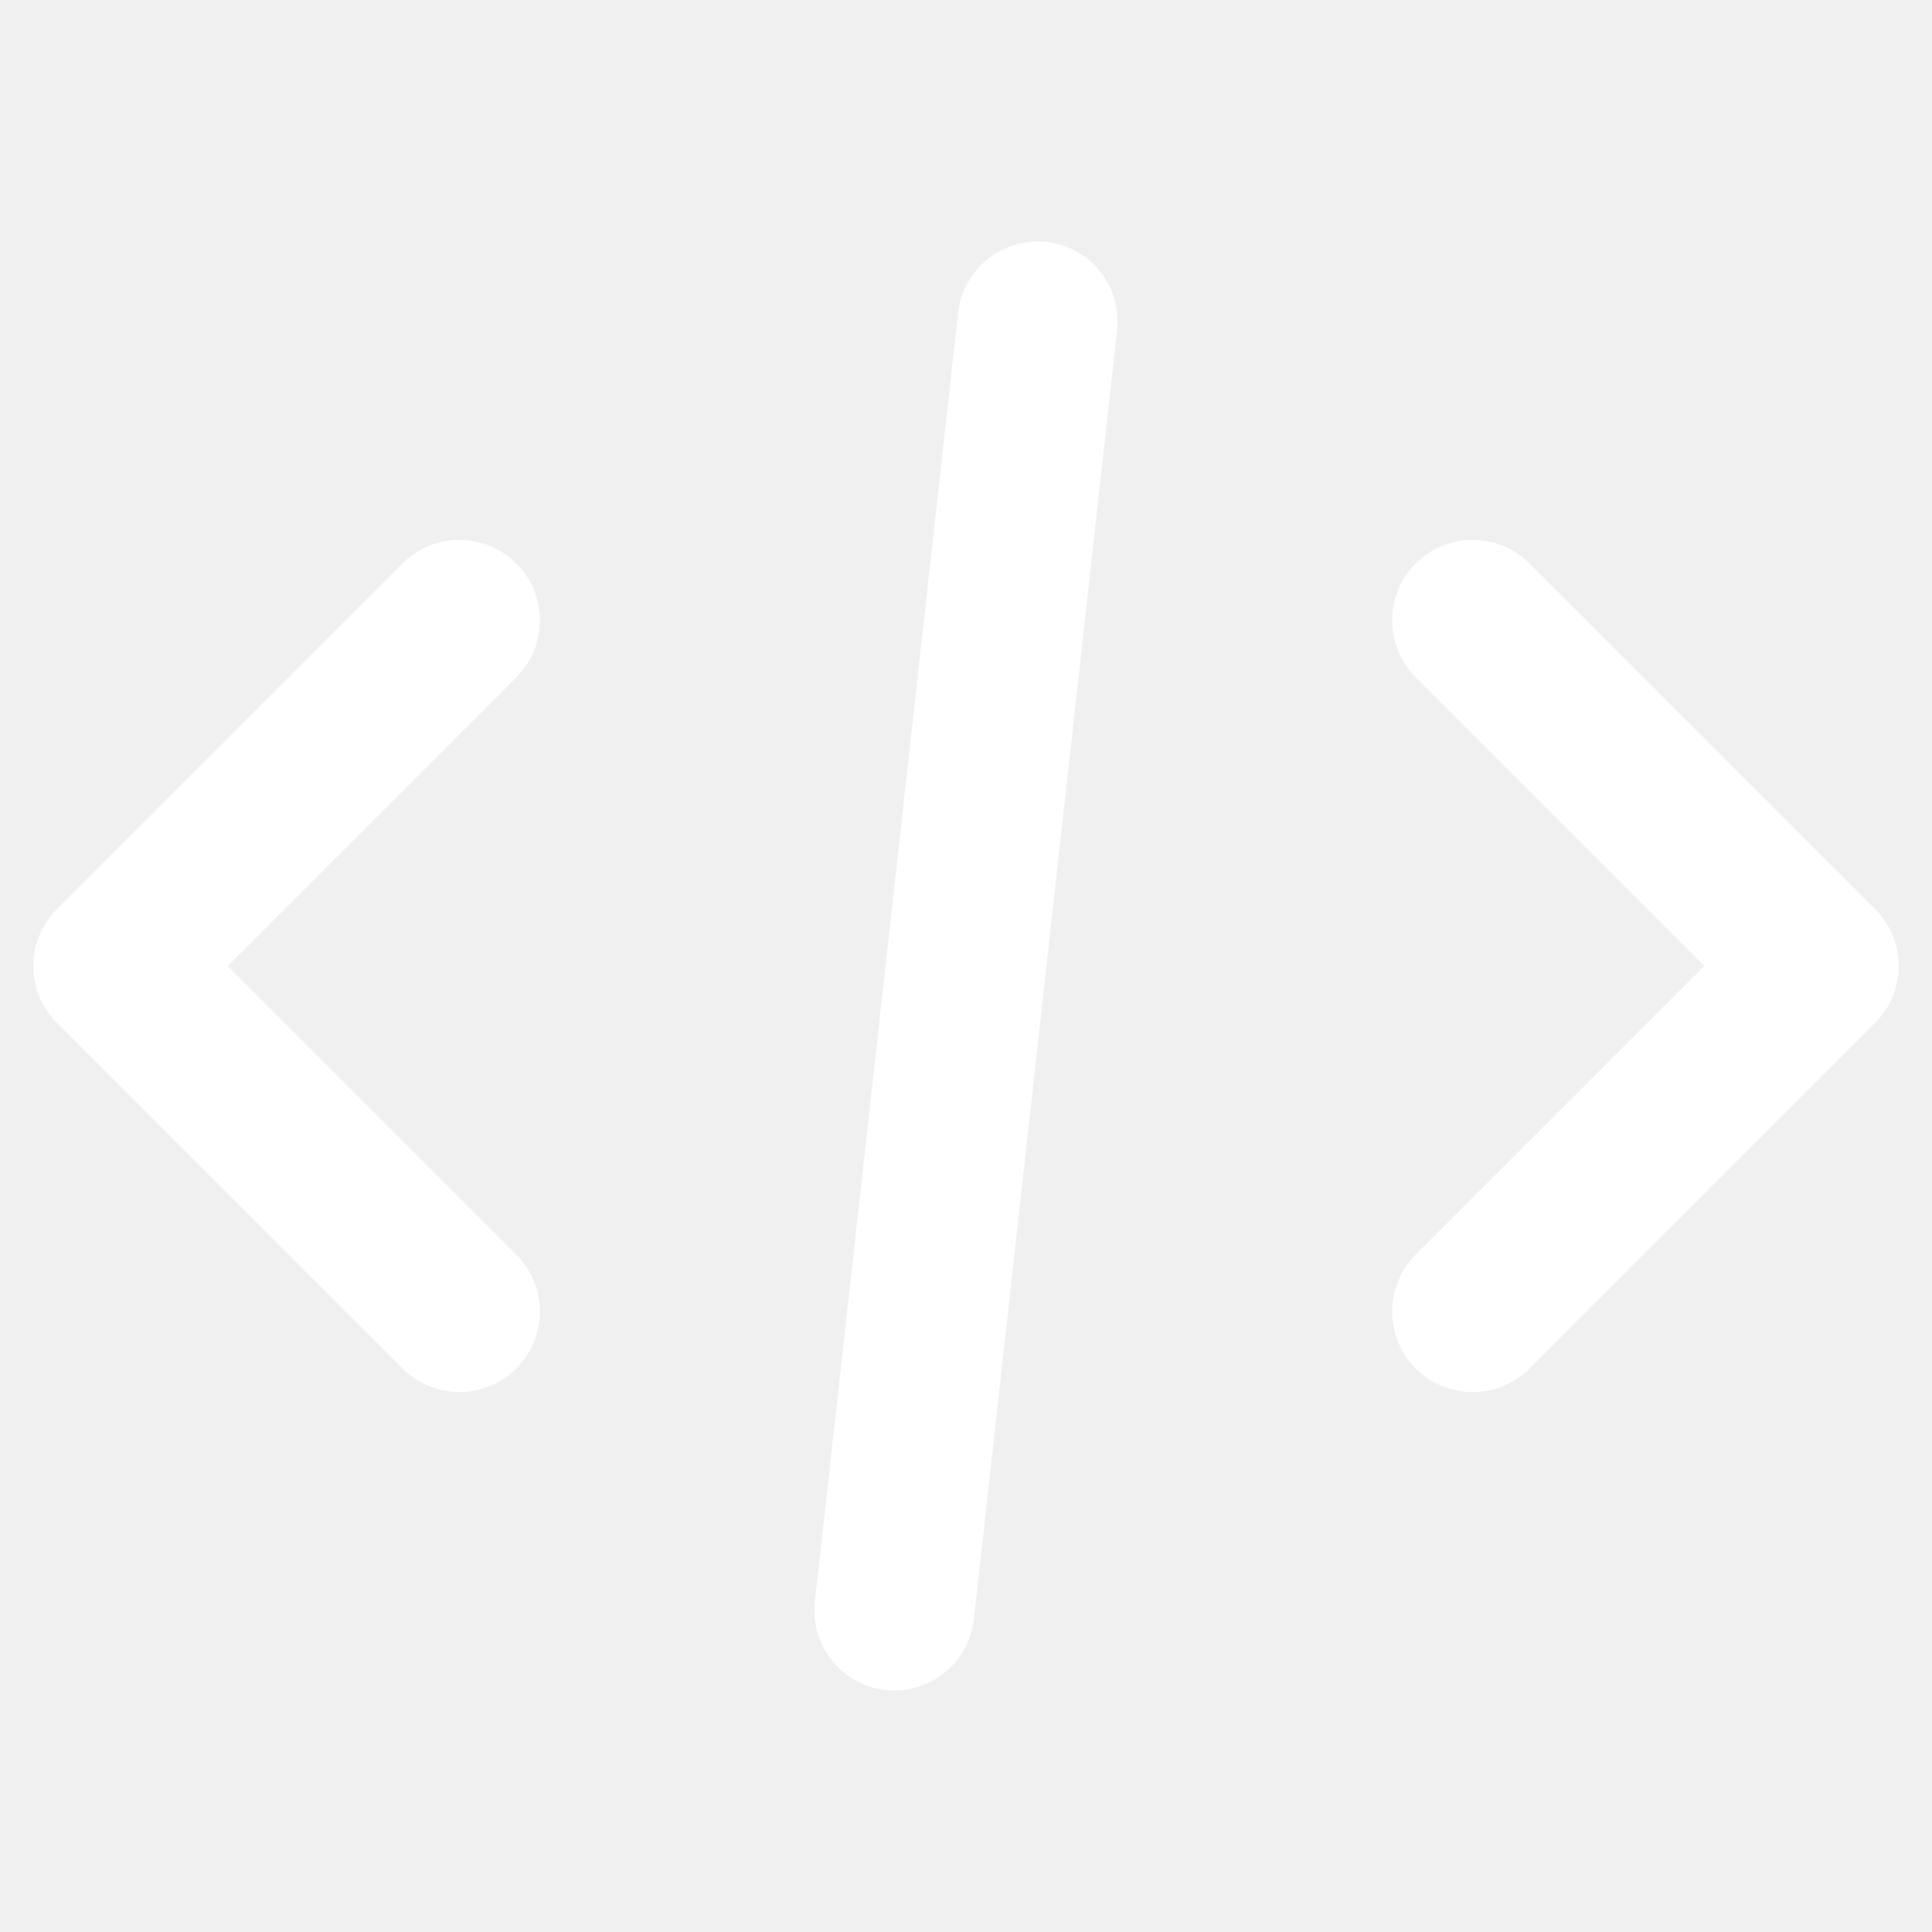
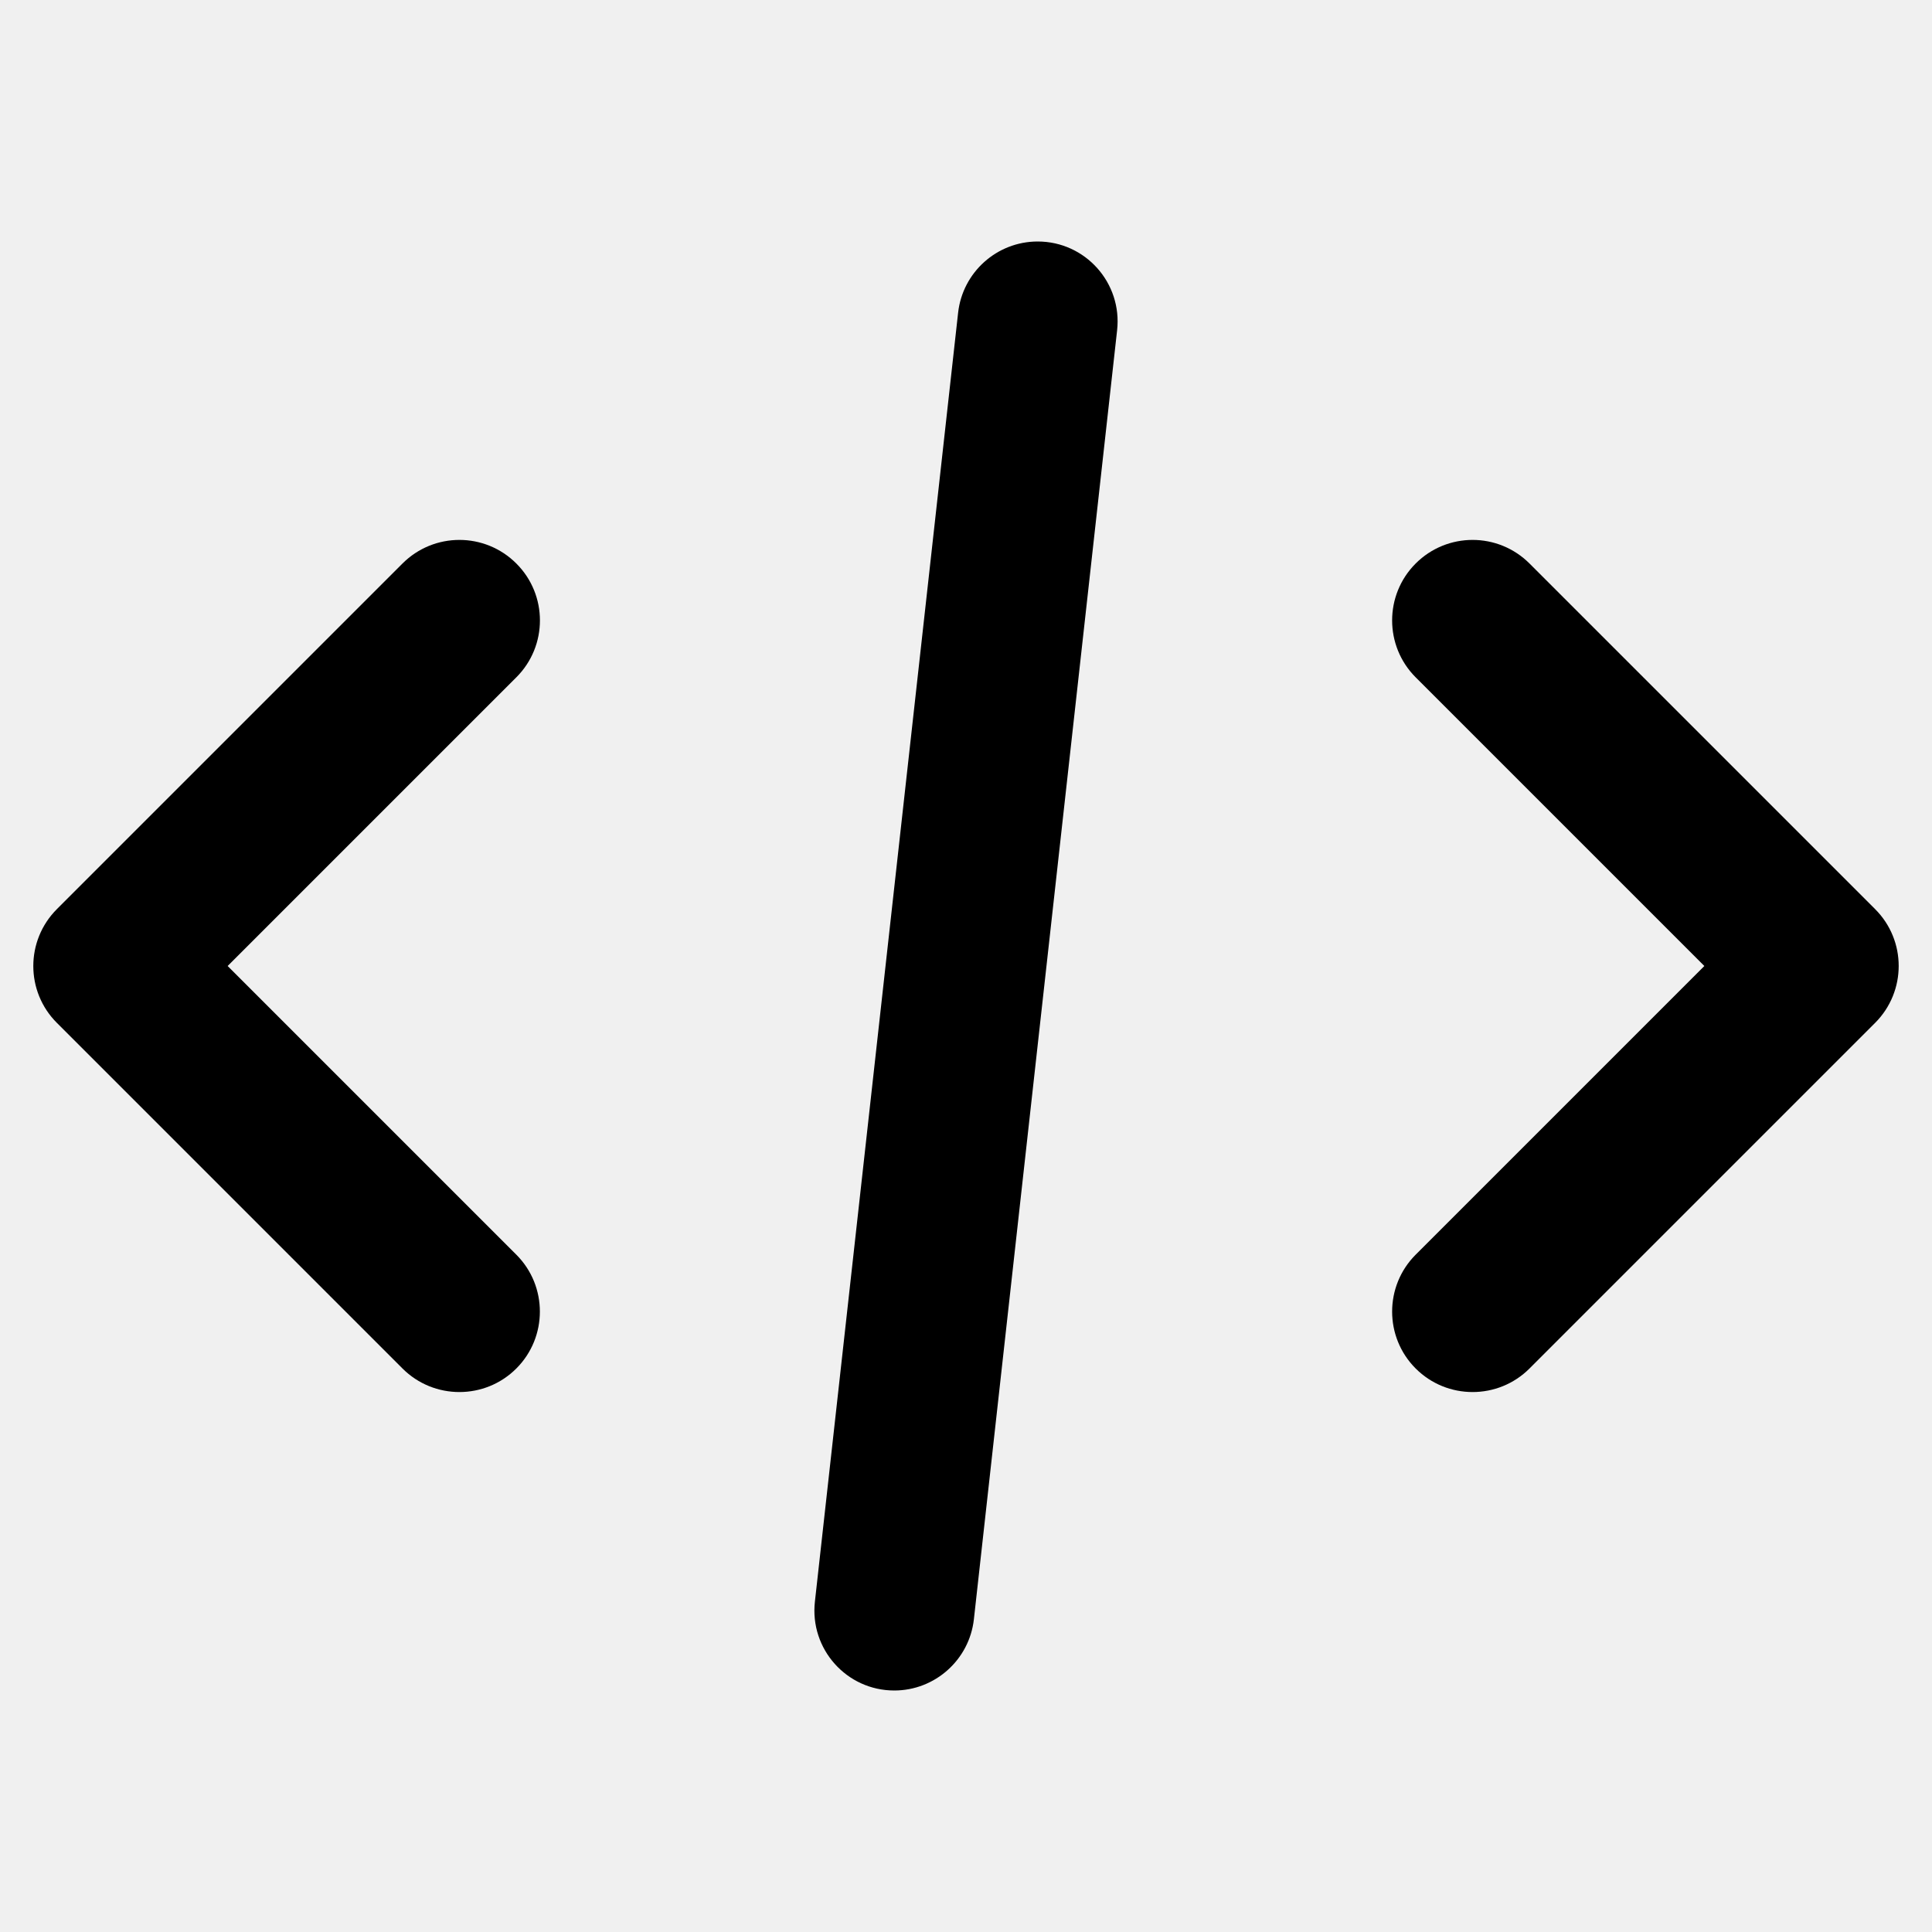
<svg xmlns="http://www.w3.org/2000/svg" viewBox="0 0 24 24">
-   <path d="M12.891 3C12.384 3 11.958 3.382 11.902 3.885L10.123 19.896C10.057 20.485 10.517 21 11.109 21C11.615 21 12.042 20.618 12.098 20.115L13.877 4.104C13.943 3.515 13.483 3 12.891 3 z M 5.707 6.707C5.451 6.707 5.195 6.805 5 7L0.707 11.293C0.316 11.684 0.316 12.317 0.707 12.707L5 17C5.39 17.39 6.024 17.39 6.414 17C6.804 16.61 6.804 15.976 6.414 15.586L2.828 12L6.414 8.414C6.805 8.024 6.805 7.39 6.414 7C6.219 6.805 5.963 6.707 5.707 6.707 z M 18.293 6.707C18.037 6.707 17.781 6.805 17.586 7C17.196 7.39 17.196 8.024 17.586 8.414L21.172 12L17.586 15.586C17.196 15.976 17.196 16.61 17.586 17C17.976 17.39 18.61 17.39 19 17L23.293 12.707C23.684 12.316 23.684 11.683 23.293 11.293L19 7C18.805 6.805 18.549 6.707 18.293 6.707 z" fill="#FFFFFF" />
+   <path d="M12.891 3C12.384 3 11.958 3.382 11.902 3.885L10.123 19.896C10.057 20.485 10.517 21 11.109 21C11.615 21 12.042 20.618 12.098 20.115L13.877 4.104C13.943 3.515 13.483 3 12.891 3 z M 5.707 6.707C5.451 6.707 5.195 6.805 5 7L0.707 11.293C0.316 11.684 0.316 12.317 0.707 12.707L5 17C5.39 17.39 6.024 17.39 6.414 17C6.804 16.61 6.804 15.976 6.414 15.586L2.828 12L6.414 8.414C6.805 8.024 6.805 7.39 6.414 7C6.219 6.805 5.963 6.707 5.707 6.707 z M 18.293 6.707C18.037 6.707 17.781 6.805 17.586 7C17.196 7.39 17.196 8.024 17.586 8.414L21.172 12L17.586 15.586C17.196 15.976 17.196 16.61 17.586 17C17.976 17.39 18.61 17.39 19 17L23.293 12.707C23.684 12.316 23.684 11.683 23.293 11.293L19 7C18.805 6.805 18.549 6.707 18.293 6.707 z" />
</svg>
